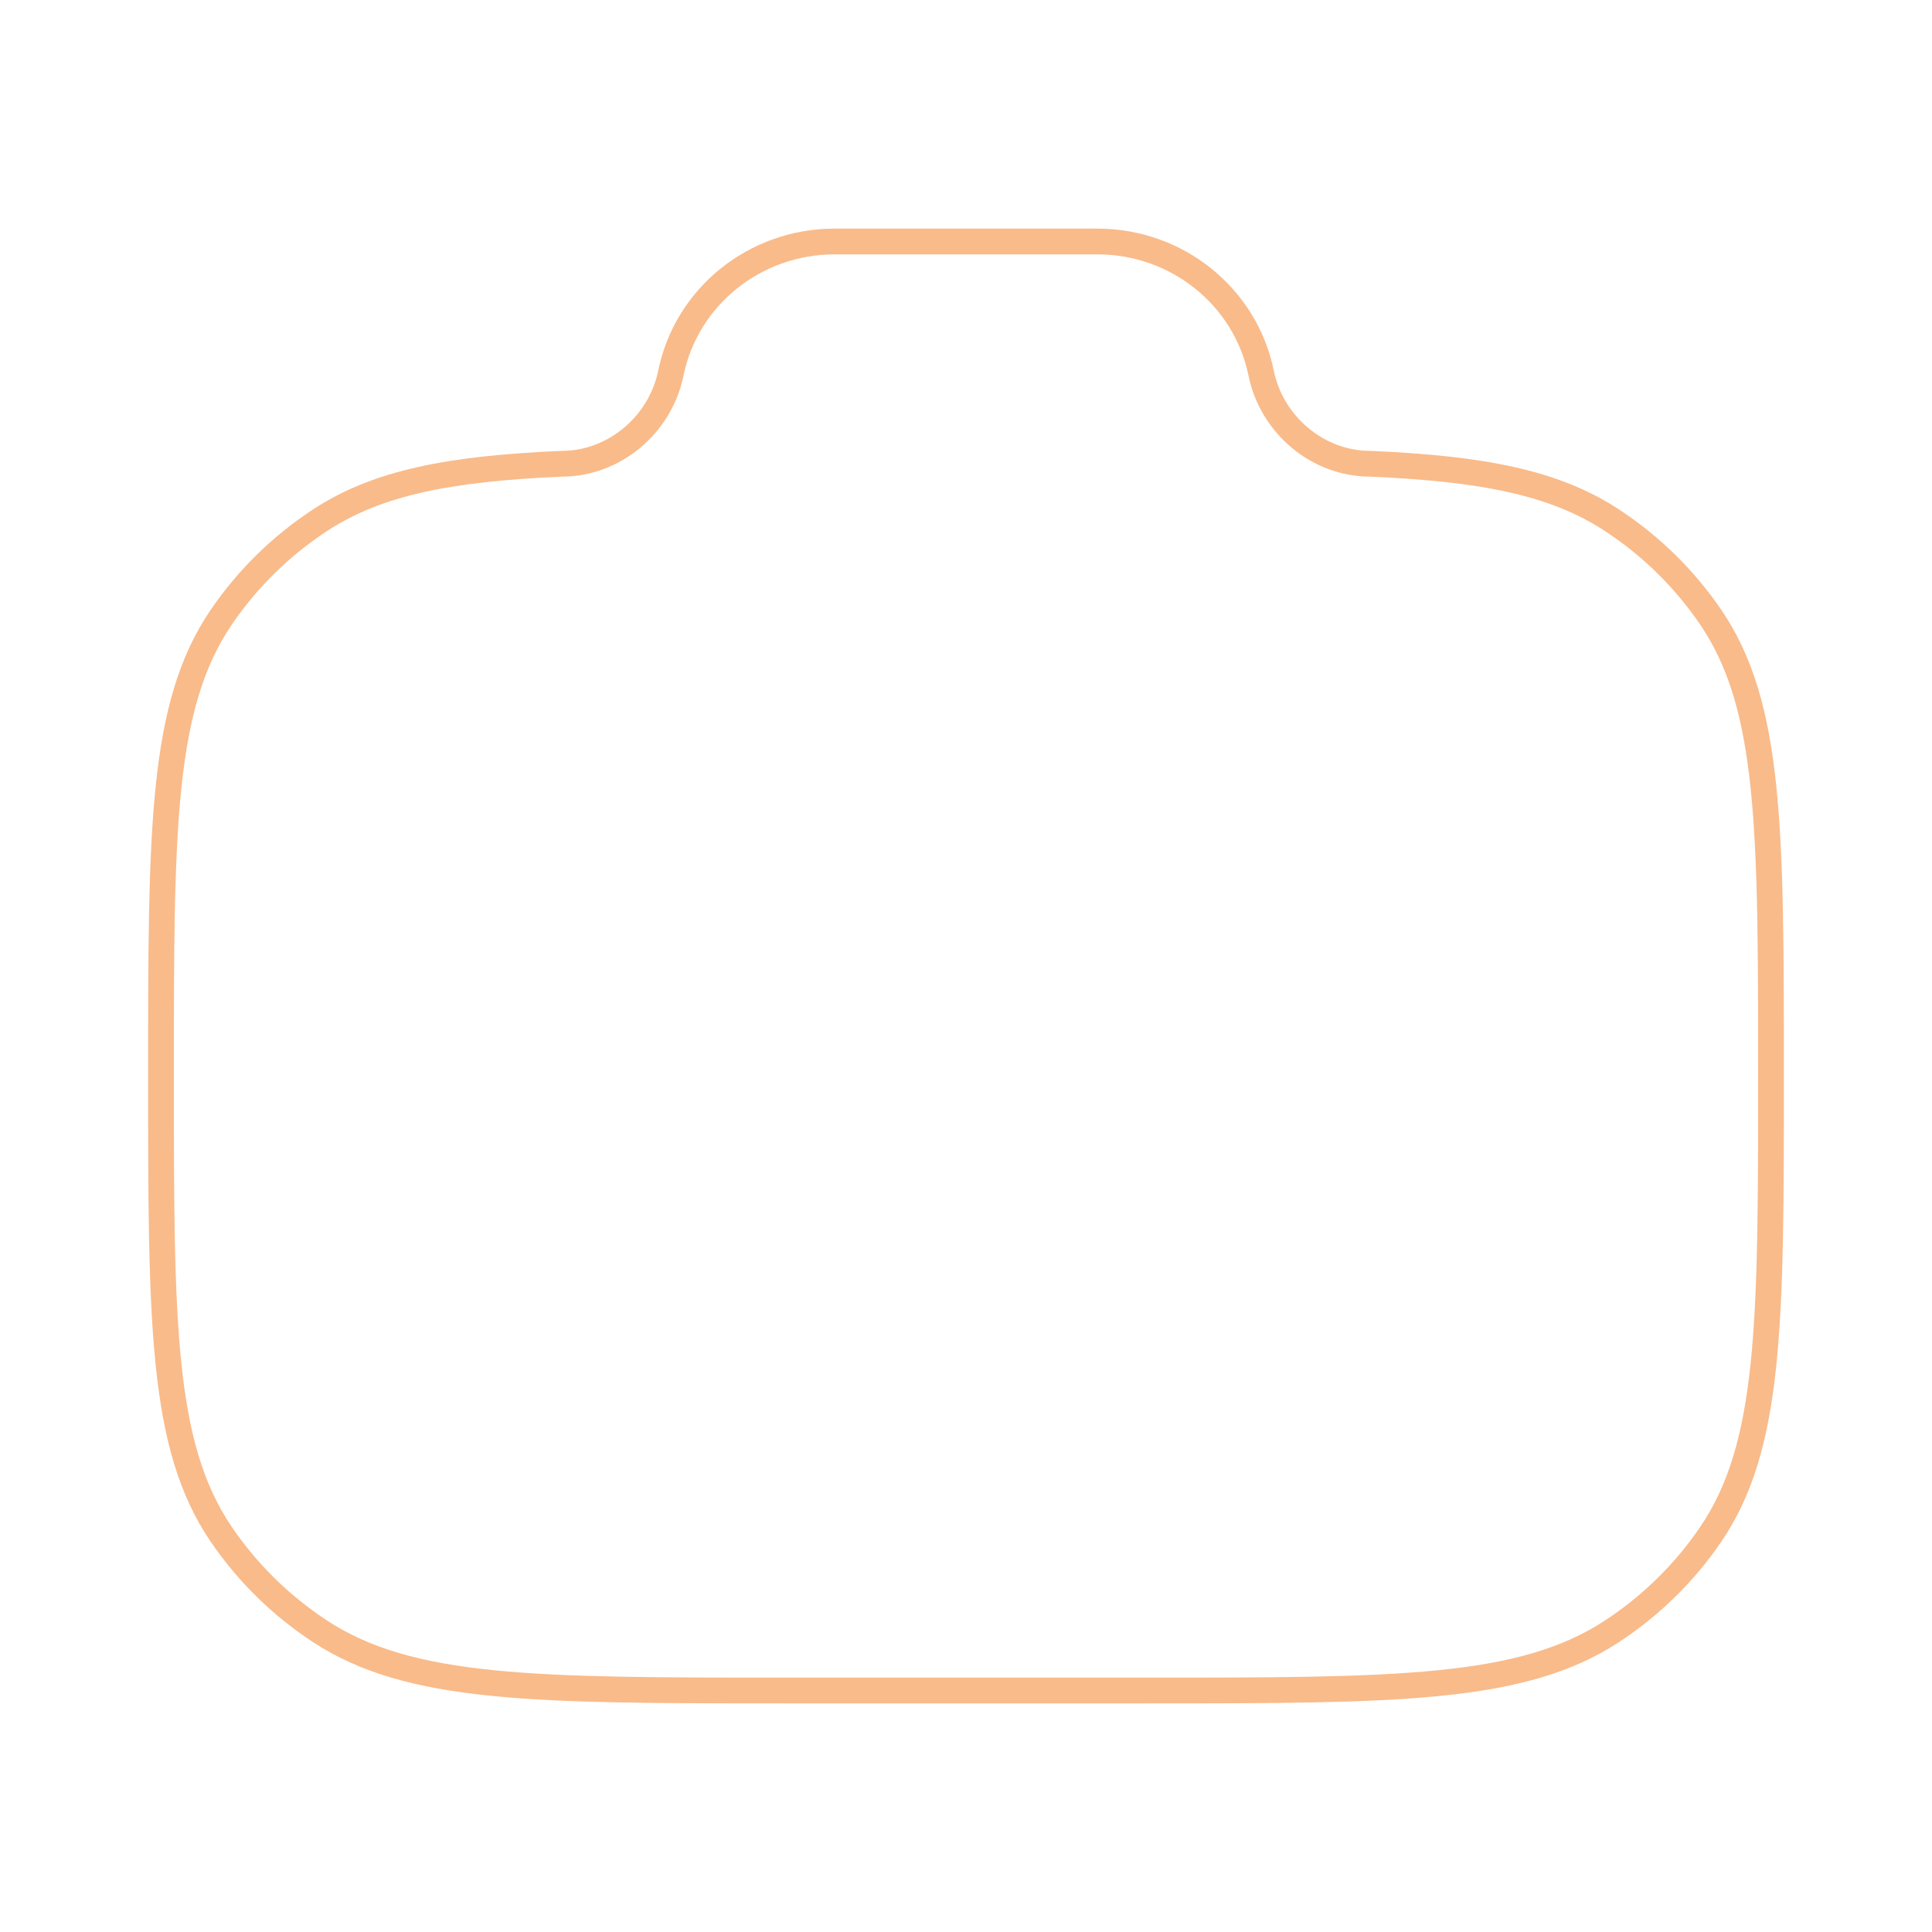
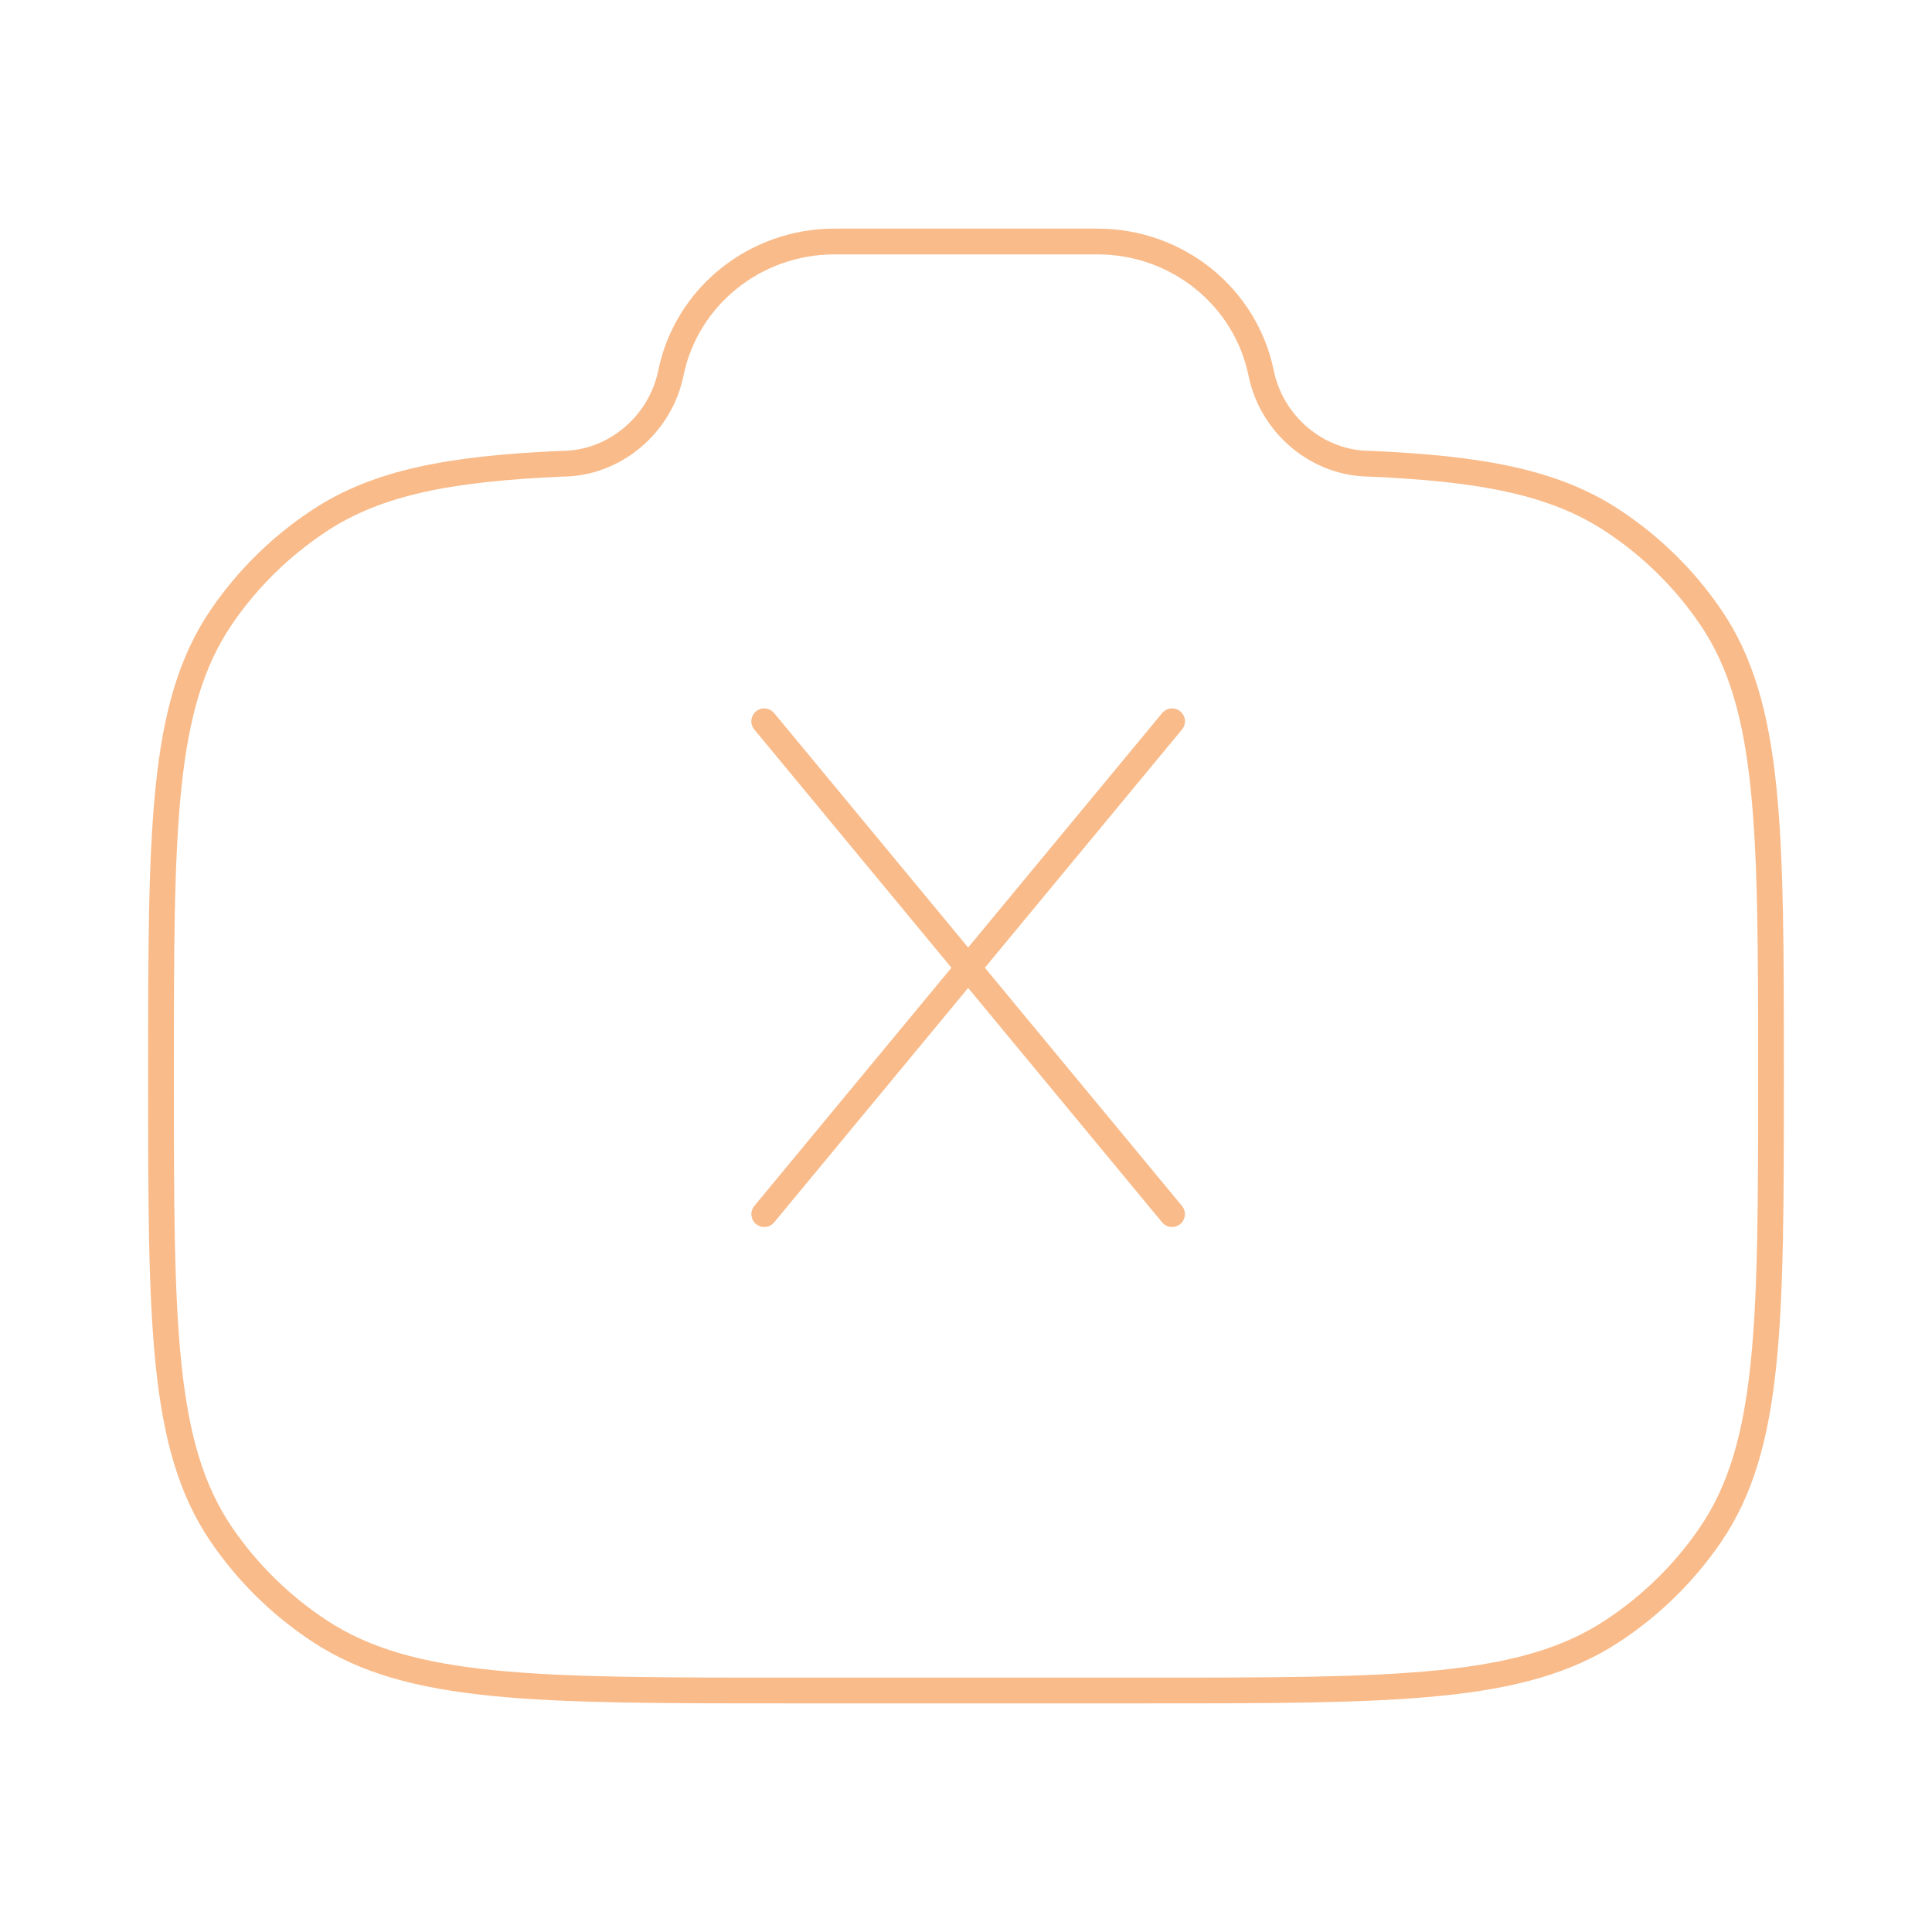
<svg xmlns="http://www.w3.org/2000/svg" width="450" height="450" viewBox="0 0 450 450" fill="none">
  <path d="M183.333 393.75H266.667C325.186 393.75 354.446 393.75 375.464 379.961C384.563 373.992 392.376 366.321 398.456 357.388C412.5 336.751 412.5 308.023 412.5 250.568C412.5 193.113 412.5 164.385 398.456 143.749C392.376 134.815 384.563 127.145 375.464 121.175C361.958 112.315 345.05 109.148 319.163 108.016C306.809 108.016 296.173 98.825 293.75 86.932C290.116 69.092 274.162 56.25 255.631 56.25H194.369C175.838 56.25 159.884 69.092 156.25 86.932C153.827 98.825 143.191 108.016 130.837 108.016C104.95 109.148 88.042 112.315 74.536 121.175C65.437 127.145 57.624 134.815 51.544 143.749C37.5 164.385 37.5 193.113 37.5 250.568C37.5 308.023 37.5 336.751 51.544 357.388C57.624 366.321 65.437 373.992 74.536 379.961C95.554 393.75 124.814 393.75 183.333 393.75Z" stroke="#F9BB8A" stroke-width="6" />
+   <path d="M178 168L272.988 282.792M273 168L178.012 282.792" stroke="#F9BB8A" stroke-width="6" stroke-linecap="round" stroke-linejoin="round" />
</svg>
